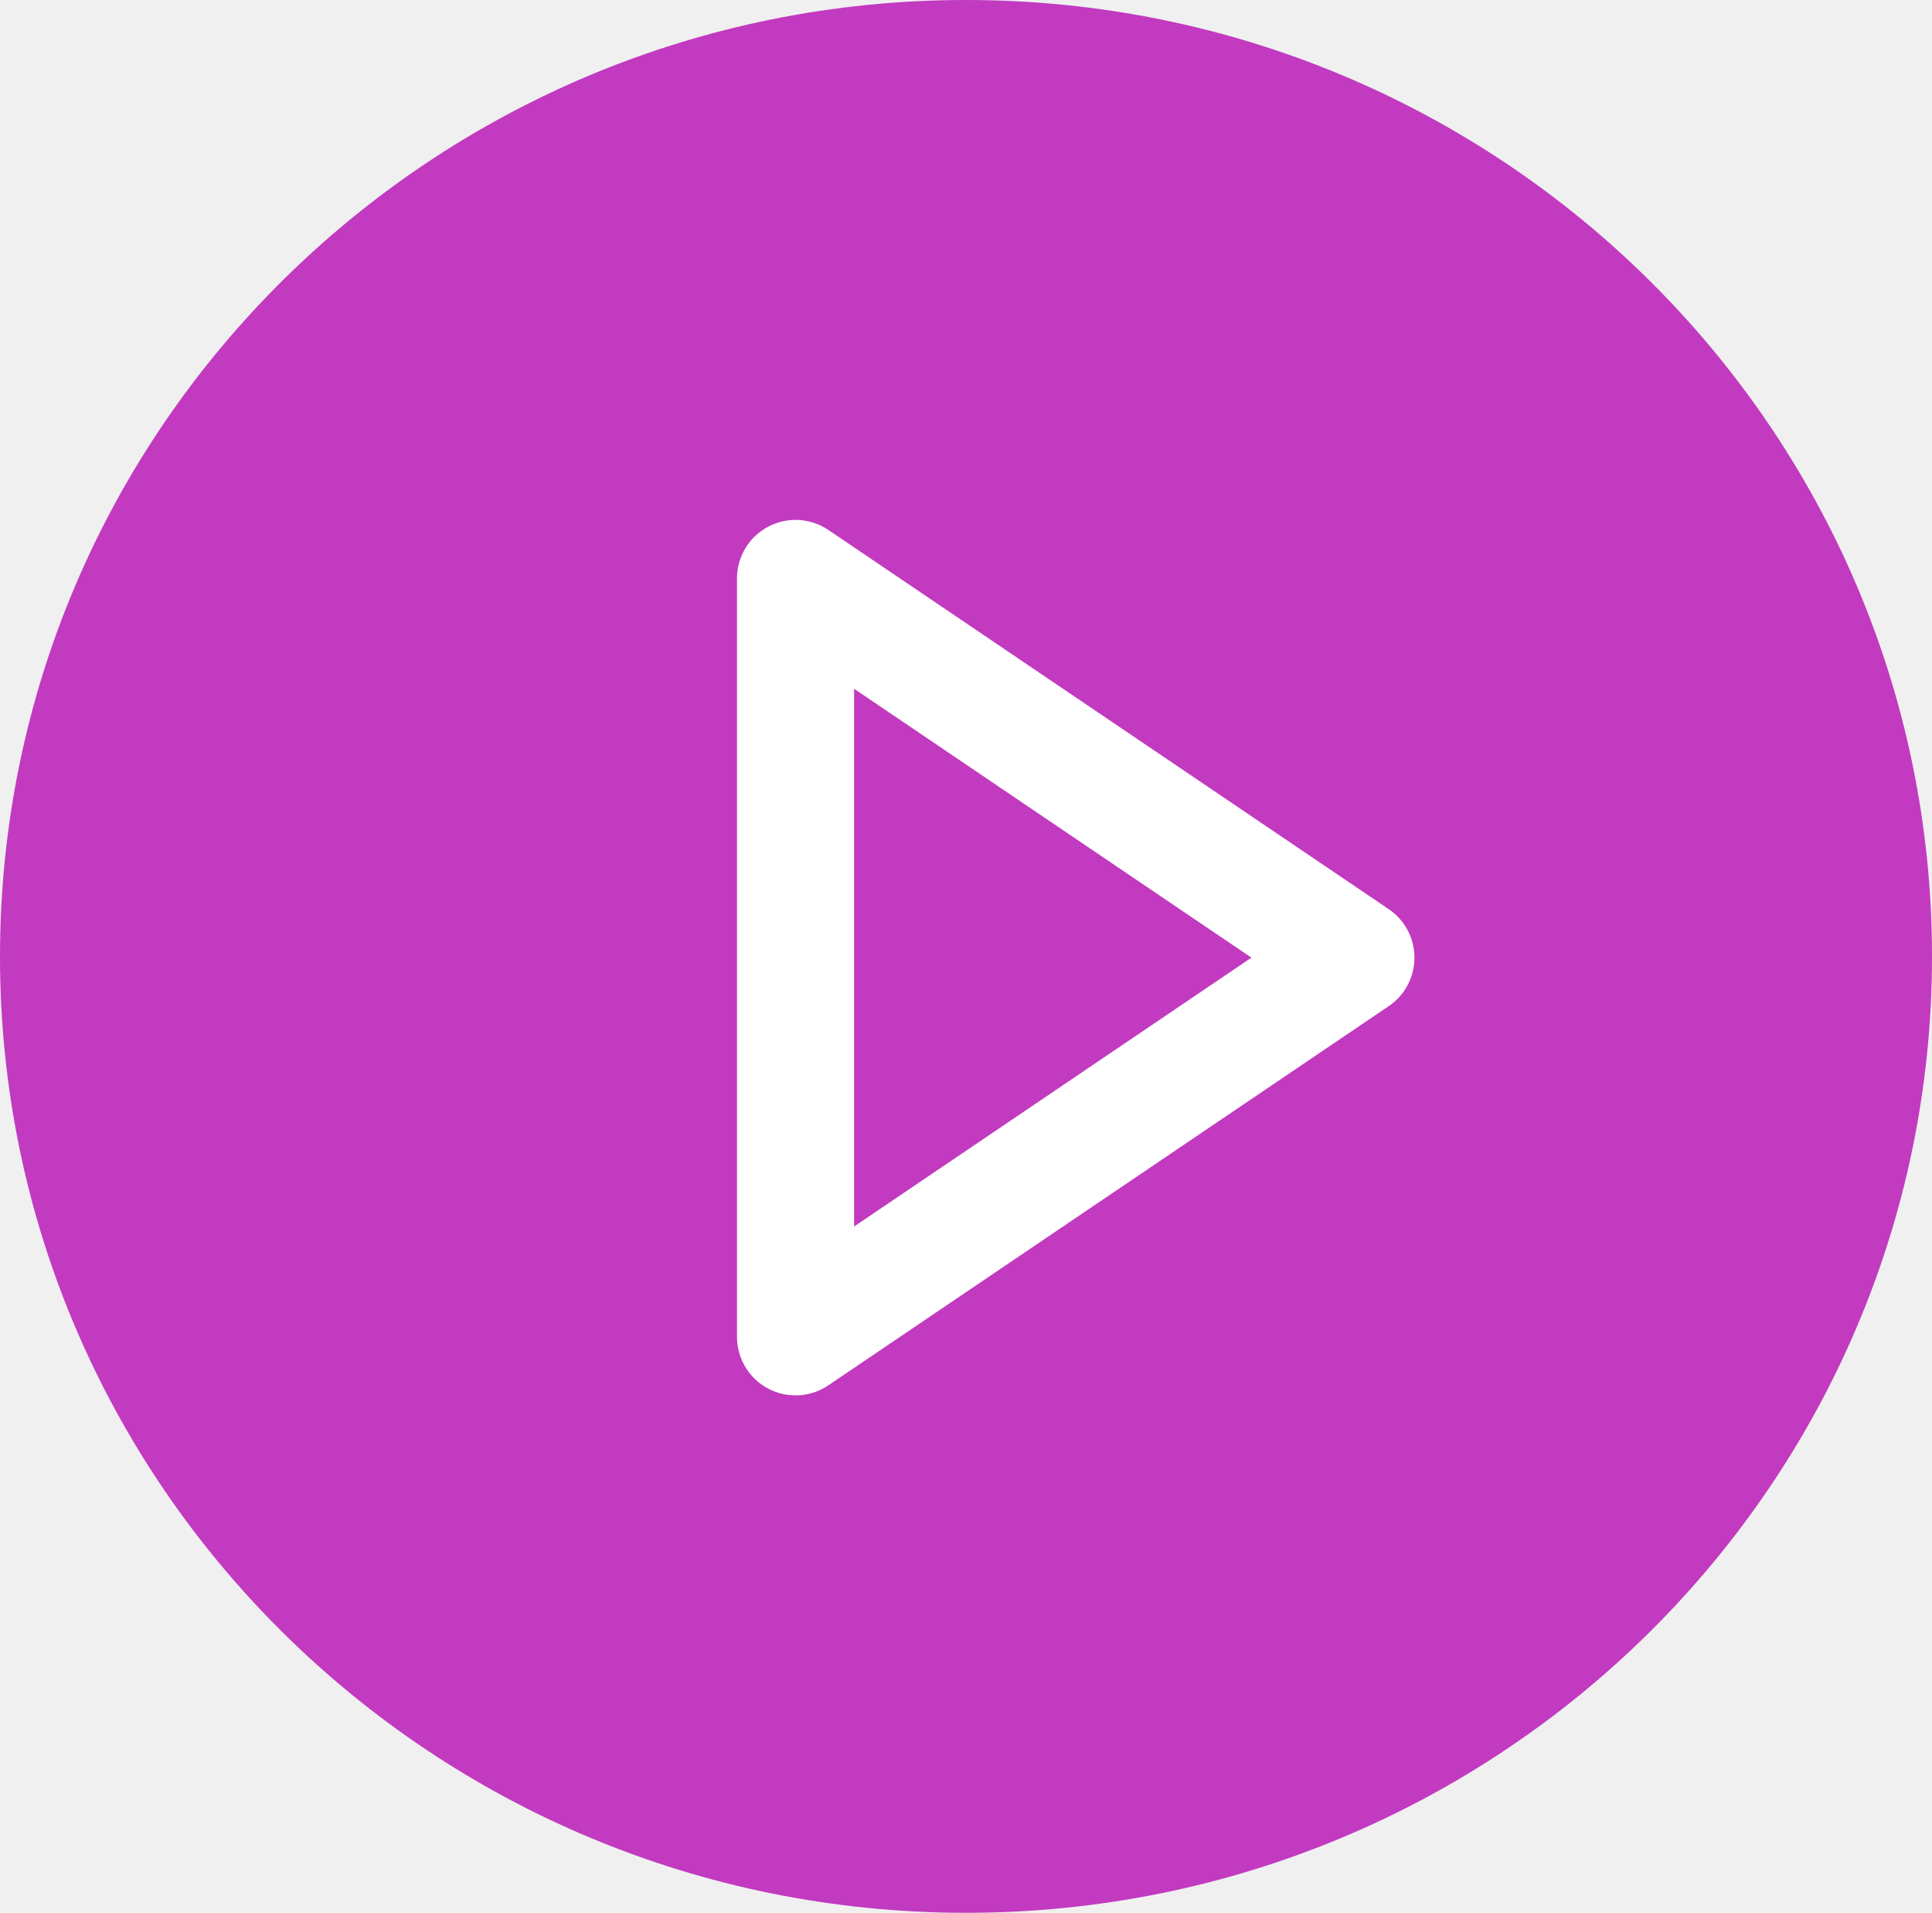
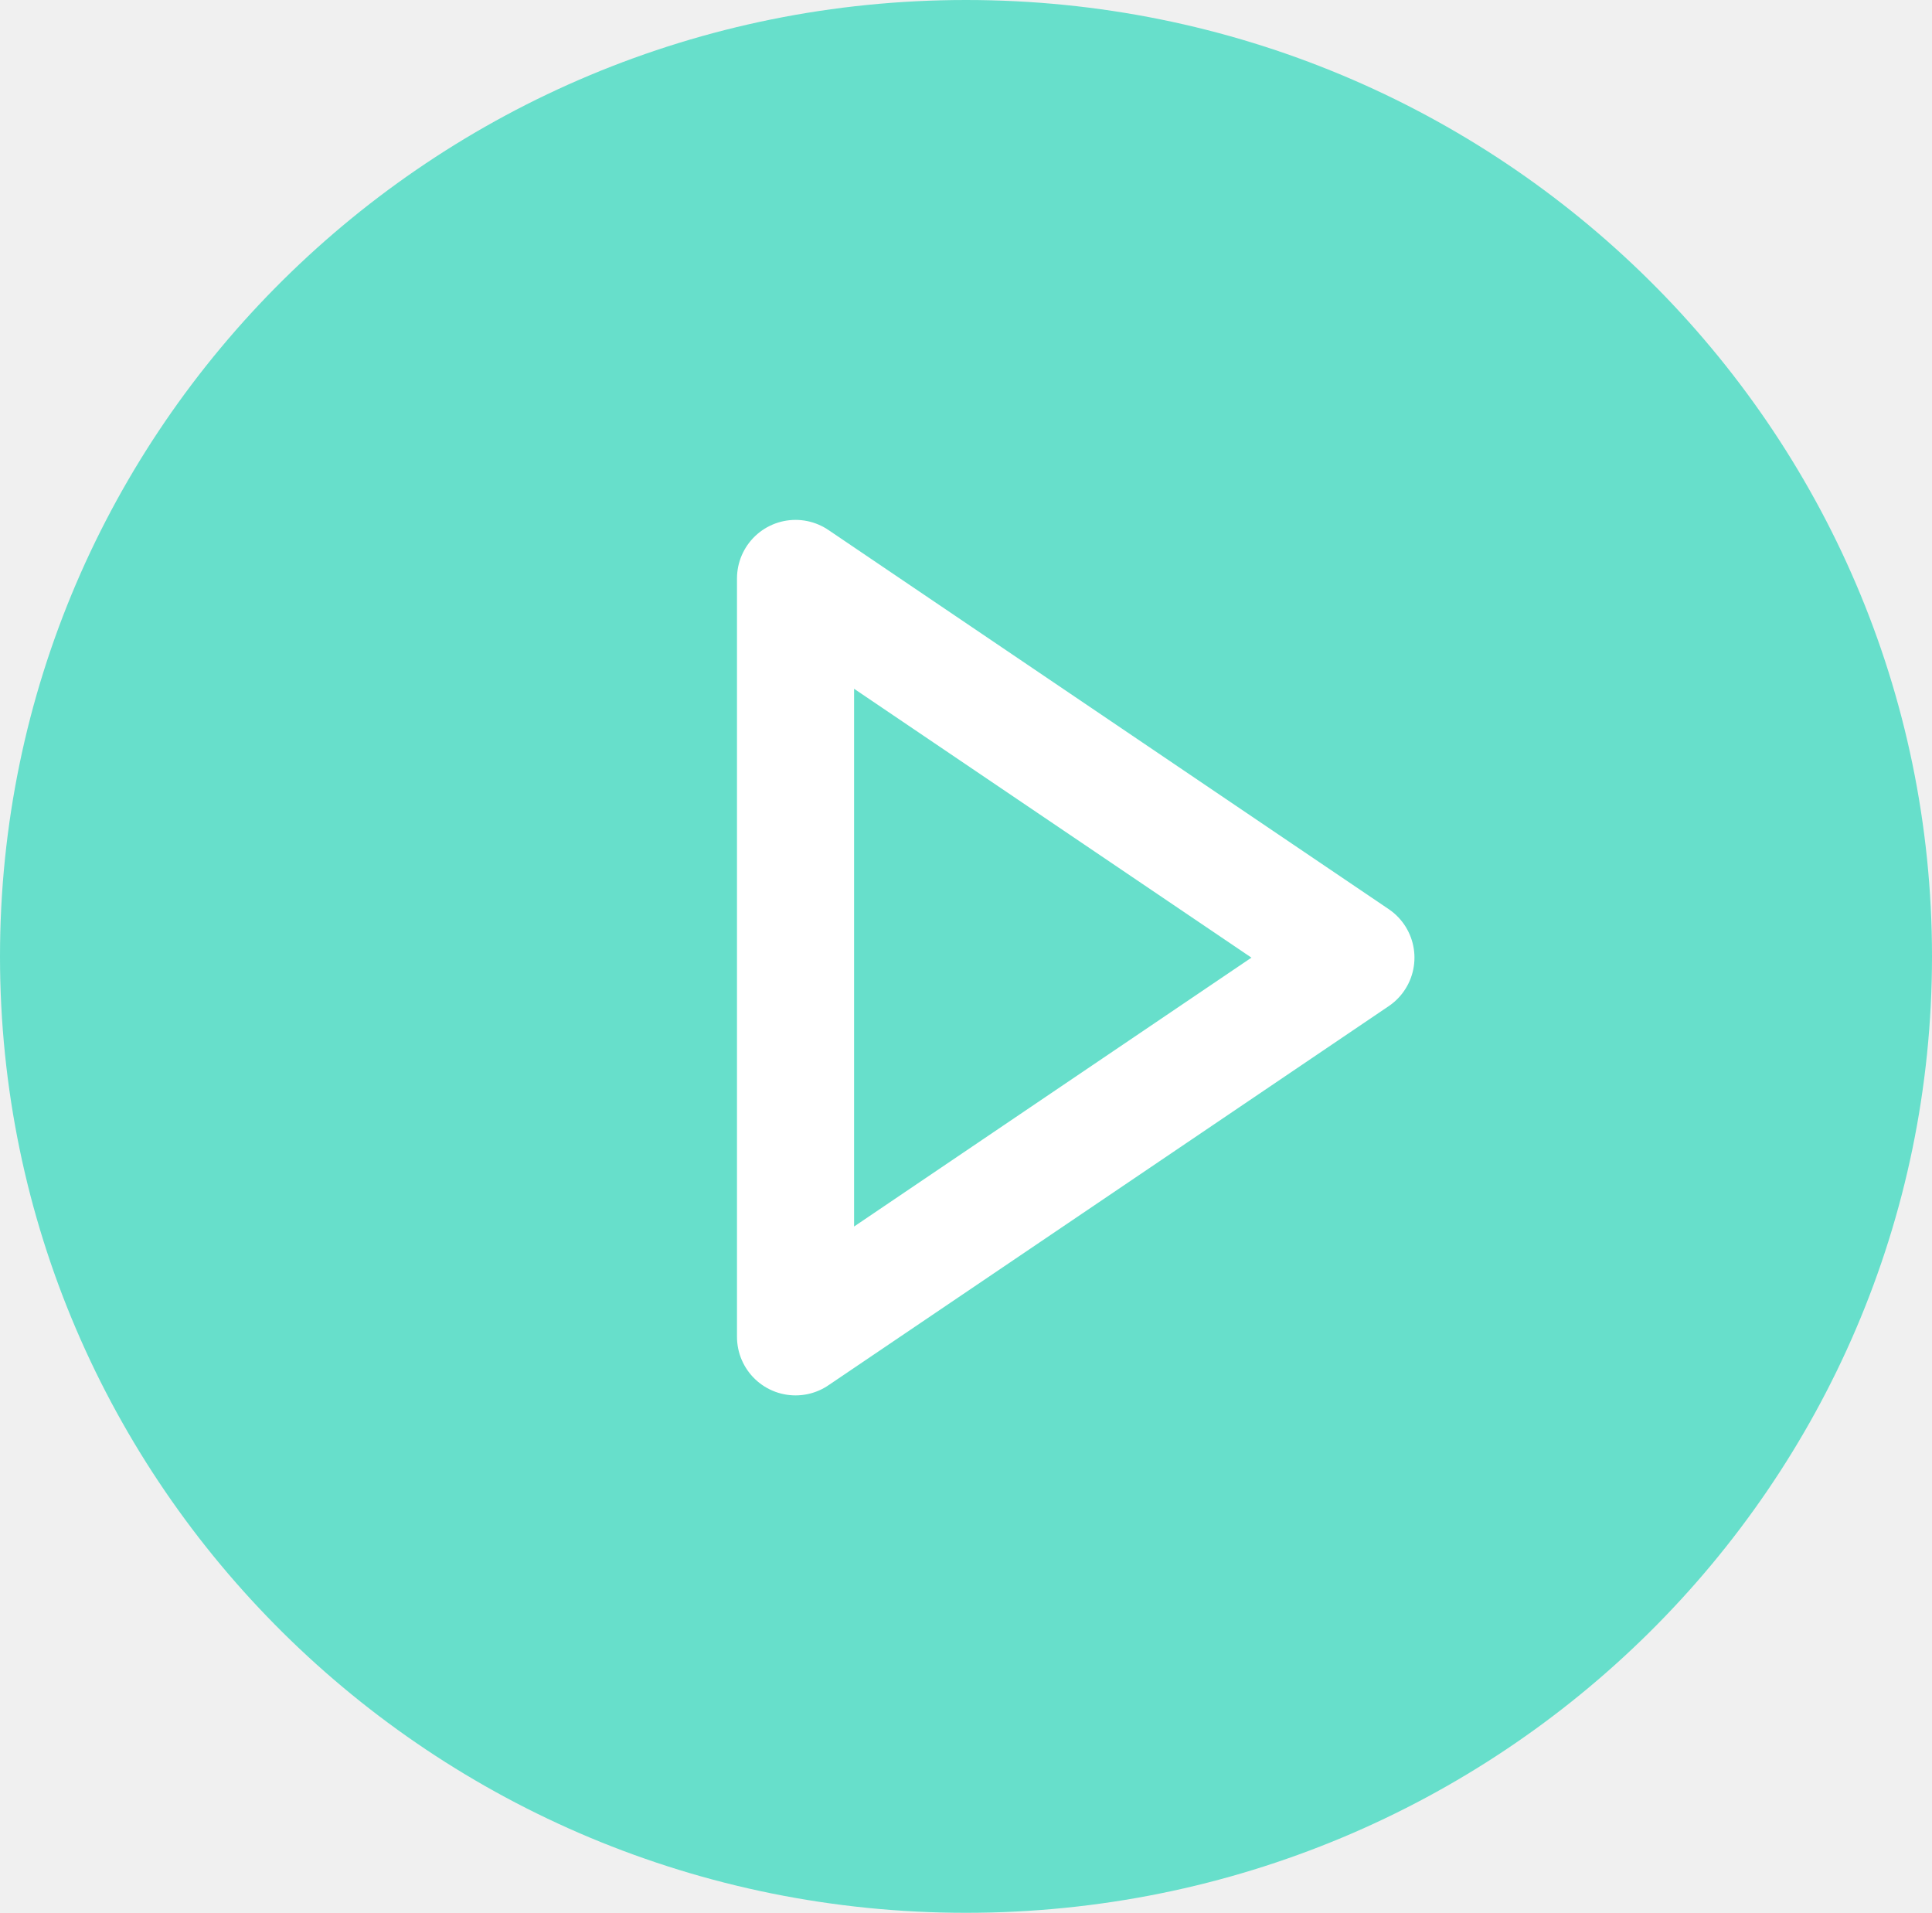
<svg xmlns="http://www.w3.org/2000/svg" width="99" height="98" viewBox="0 0 99 98">
  <defs>
    <style>
      .cls-1 {
-         fill: #c23ac0;
+         fill: #67dfcb;
      }

      .cls-2 {
        fill: none;
        stroke: #fff;
        stroke-linecap: round;
        stroke-linejoin: round;
        stroke-width: 6px;
      }
    </style>
  </defs>
  <g id="Group_513" data-name="Group 513" transform="translate(0.31 -0.383)">
    <ellipse id="Ellipse_8" data-name="Ellipse 8" class="cls-1" cx="49.5" cy="49" rx="49.5" ry="49" transform="translate(-0.31 0.383)" />
    <path id="Path_464" data-name="Path 464" class="cls-2" d="M660.377,254.387l-28.715-19.428v38.855Z" transform="translate(-591.207 -204.94)" />
  </g>
</svg>
